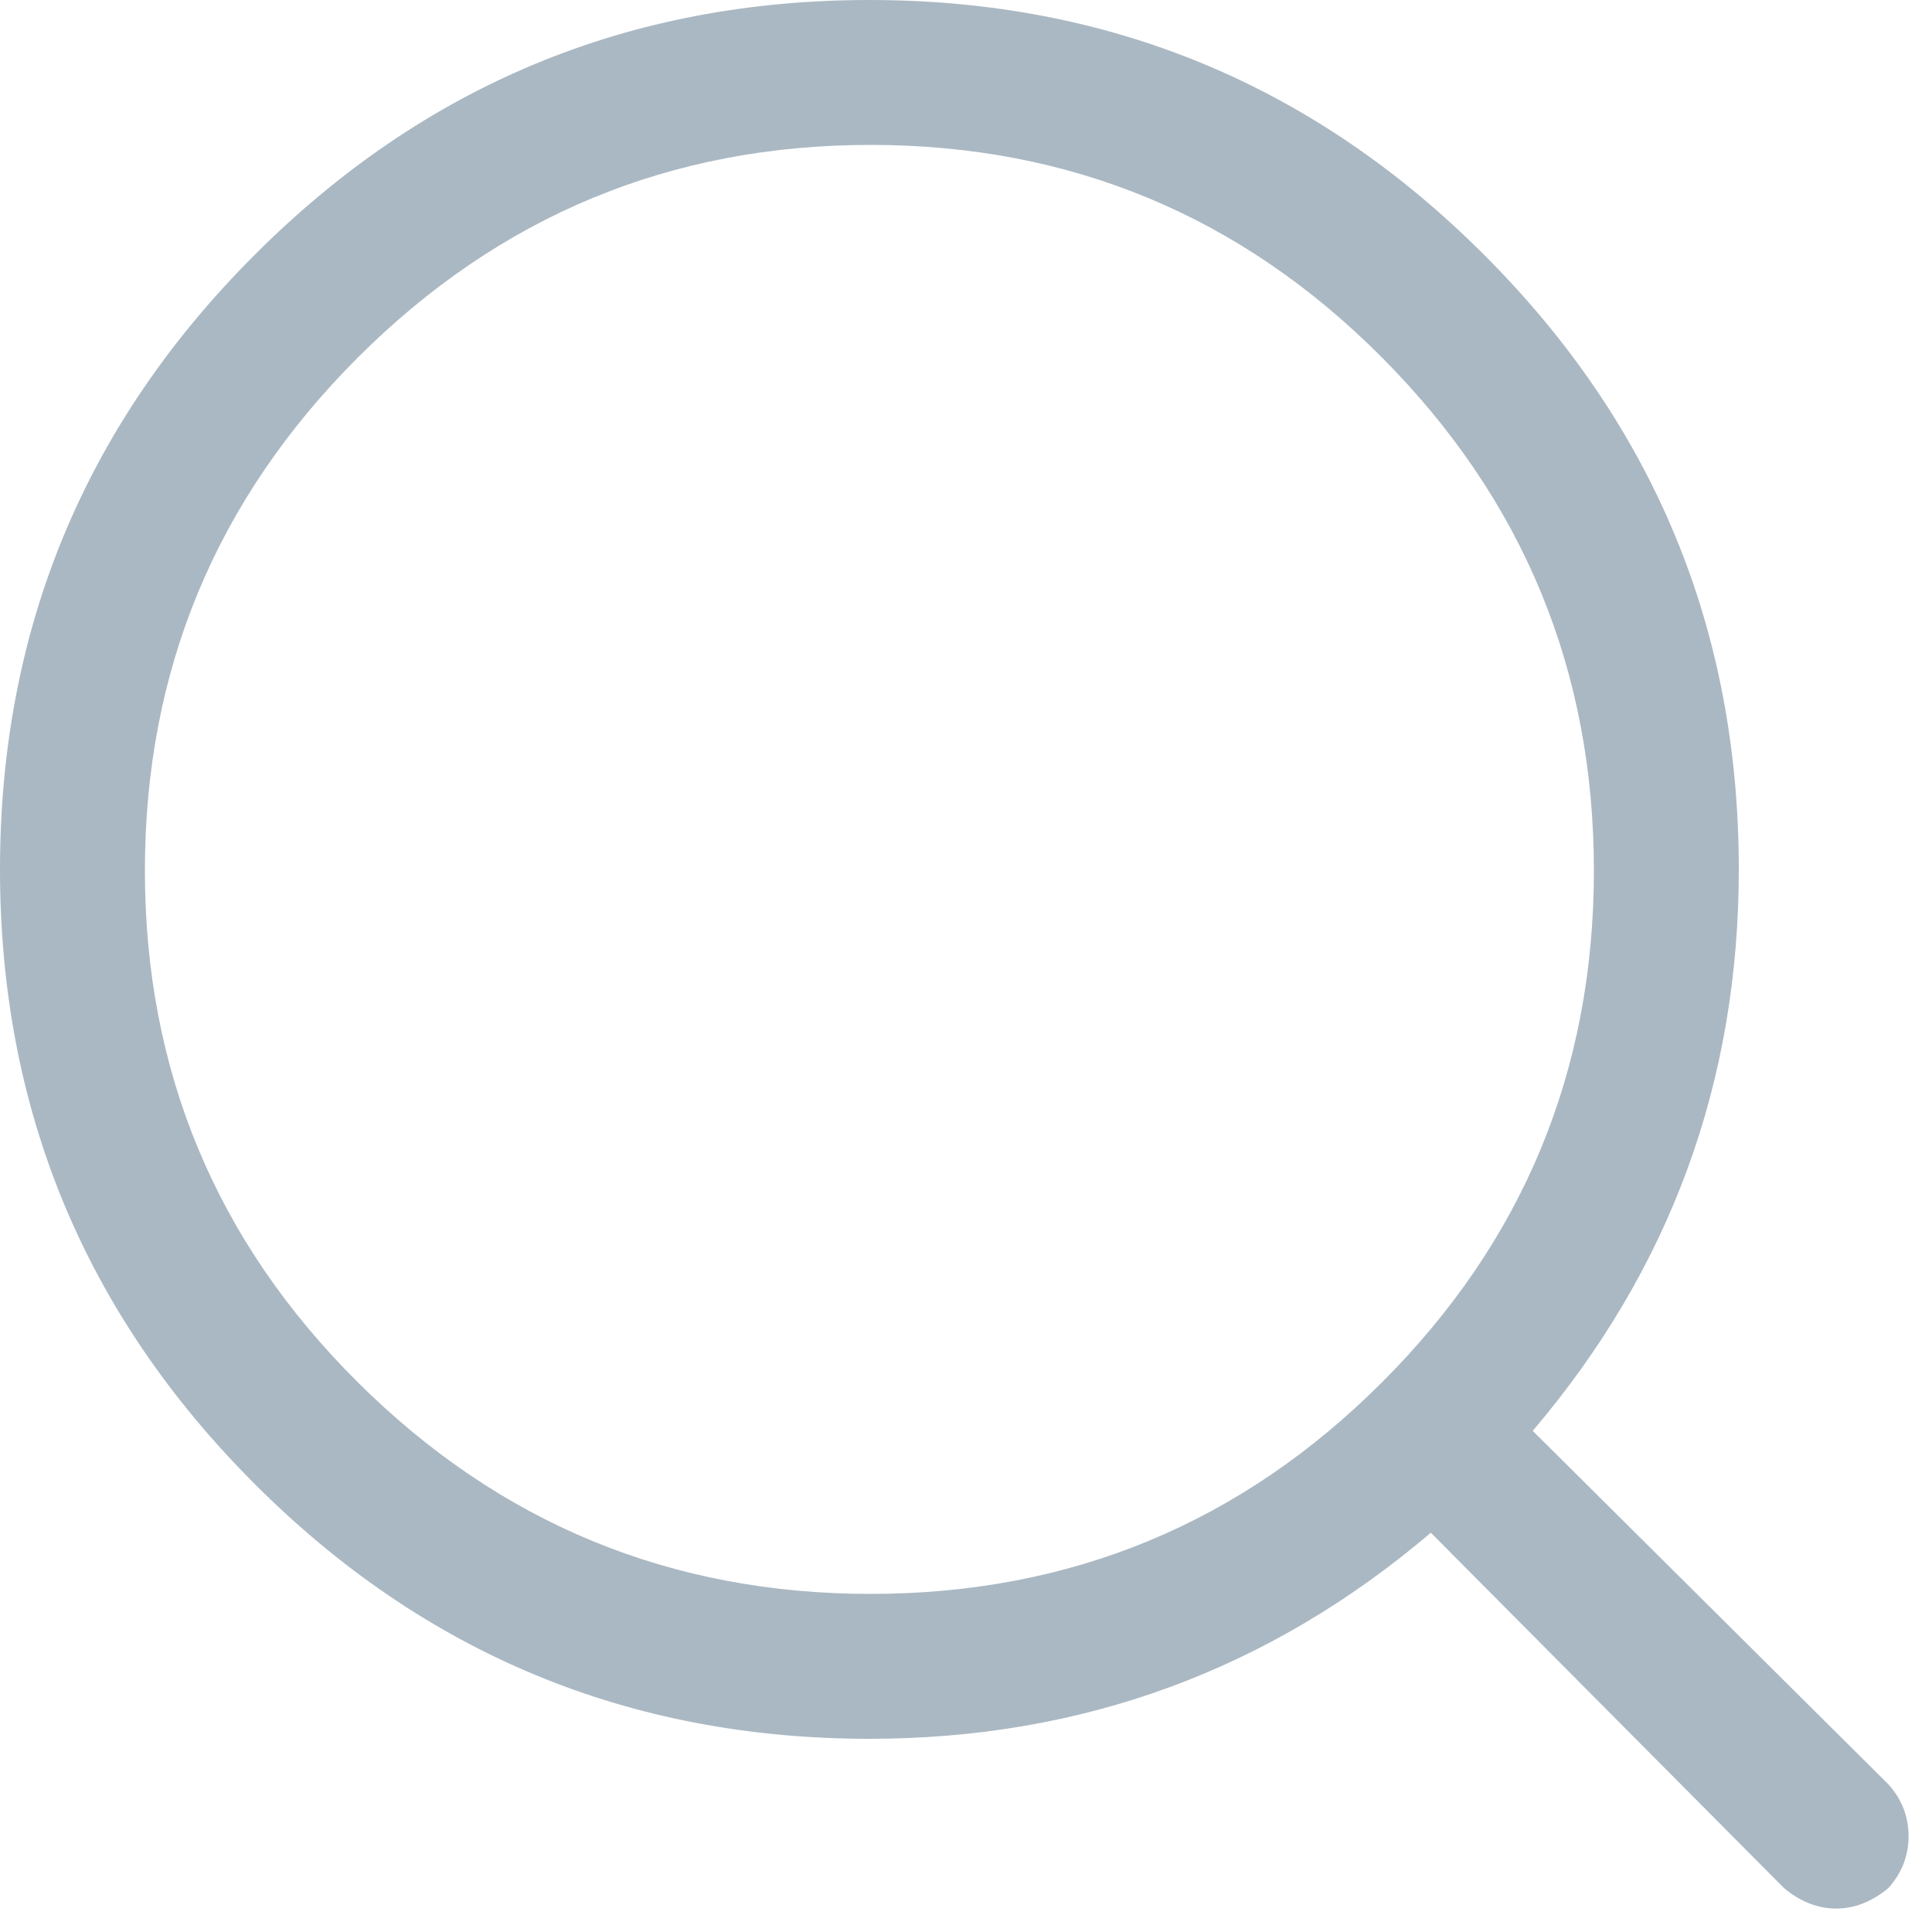
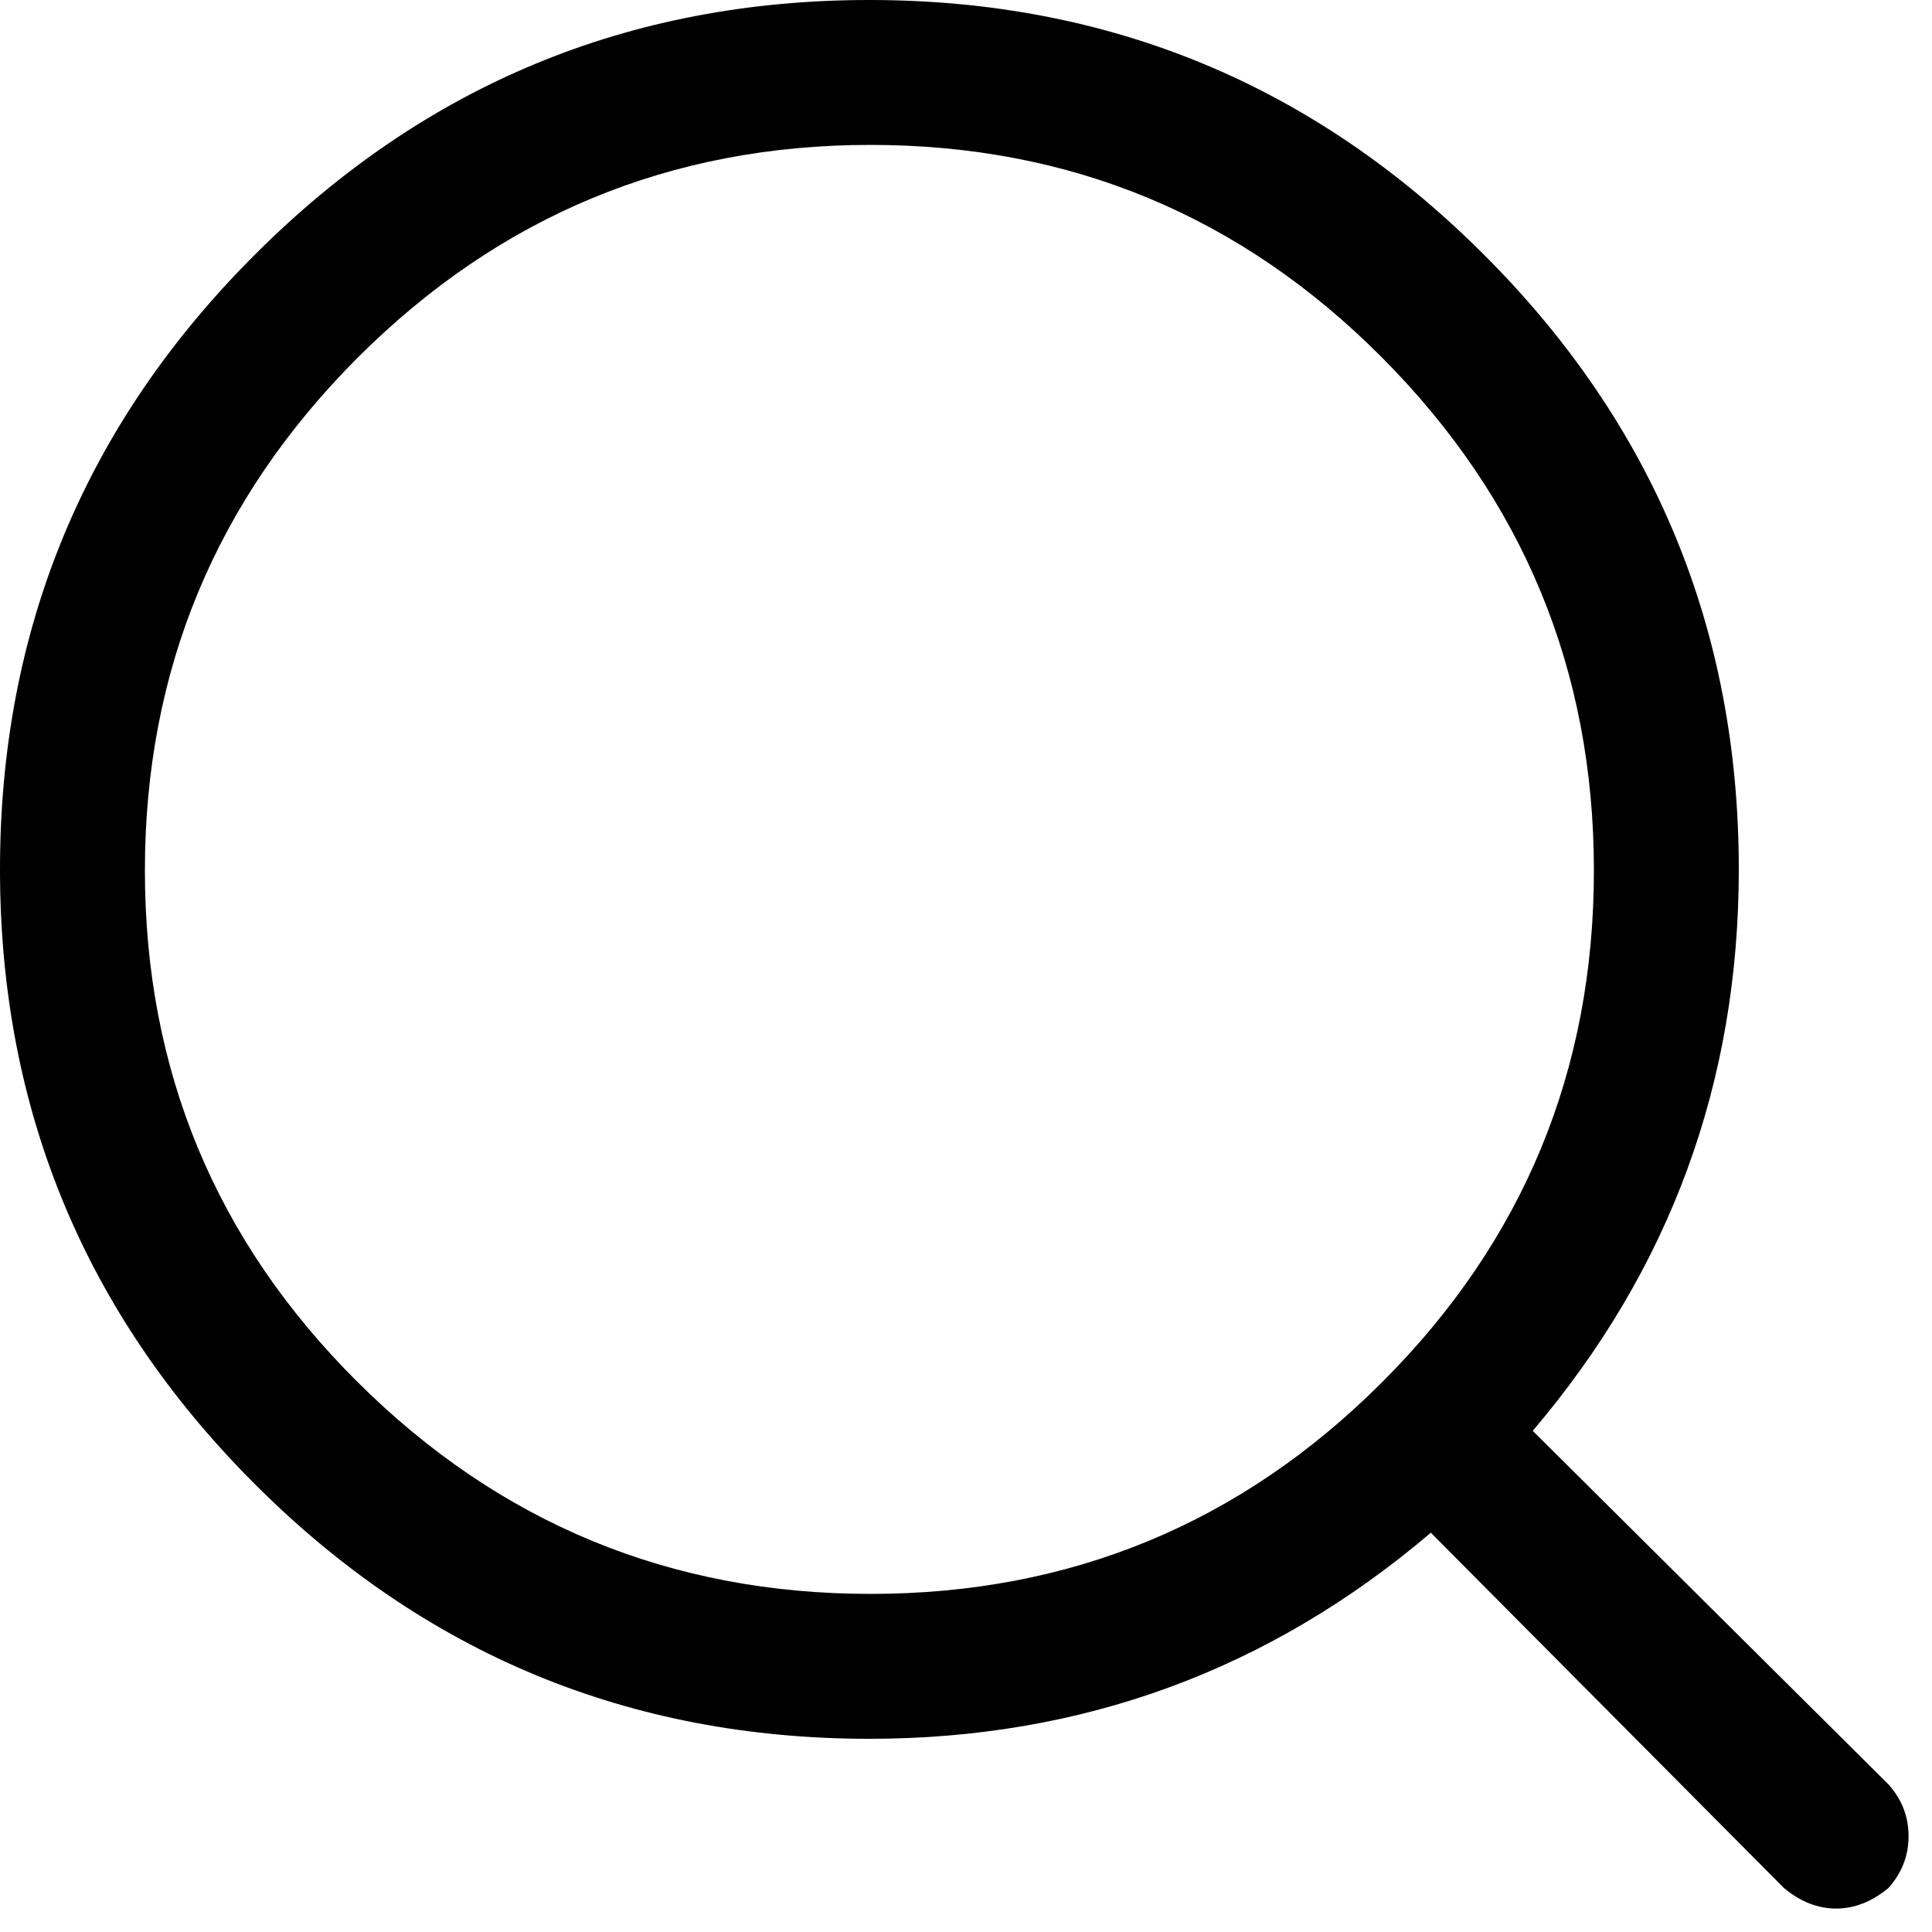
- <svg xmlns="http://www.w3.org/2000/svg" width="15px" height="15px" viewBox="0 0 15 15" version="1.1">
-   <defs />
-   <g id="Page-1" stroke="none" stroke-width="1" fill="none" fill-rule="evenodd">
-     <g id="twitter-newui-iconkit" transform="translate(-344, -195)" fill="#AAB8C3">
+ <svg xmlns="http://www.w3.org/2000/svg" viewBox="0 0 15 15" version="1.1">
+   <g id="Page-1" stroke="none" stroke-width="1">
+     <g id="twitter-newui-iconkit" transform="translate(-344, -195)">
      <path d="M345.125,201.759 C345.125,203.312 345.676,204.636 346.777,205.731 C347.879,206.827 349.206,207.375 350.759,207.375 C352.312,207.375 353.636,206.827 354.731,205.731 C355.827,204.636 356.375,203.312 356.375,201.759 C356.375,200.206 355.827,198.879 354.731,197.777 C353.636,196.676 352.312,196.125 350.759,196.125 C349.206,196.125 347.879,196.676 346.777,197.777 C345.676,198.879 345.125,200.206 345.125,201.759 Z M358.818,209.256 C358.818,209.408 358.766,209.543 358.66,209.66 C358.531,209.766 358.396,209.818 358.256,209.818 C358.115,209.818 357.98,209.766 357.852,209.66 L355.109,206.9 C353.855,207.967 352.402,208.5 350.75,208.5 C348.887,208.5 347.296,207.841 345.978,206.522 C344.659,205.204 344,203.613 344,201.75 C344,199.887 344.659,198.296 345.978,196.978 C347.296,195.659 348.887,195 350.75,195 C352.613,195 354.204,195.659 355.522,196.978 C356.841,198.296 357.5,199.887 357.5,201.75 C357.5,203.402 356.967,204.855 355.9,206.109 L358.66,208.852 C358.766,208.969 358.818,209.104 358.818,209.256 Z" id="twitter-search" />
    </g>
  </g>
</svg>
